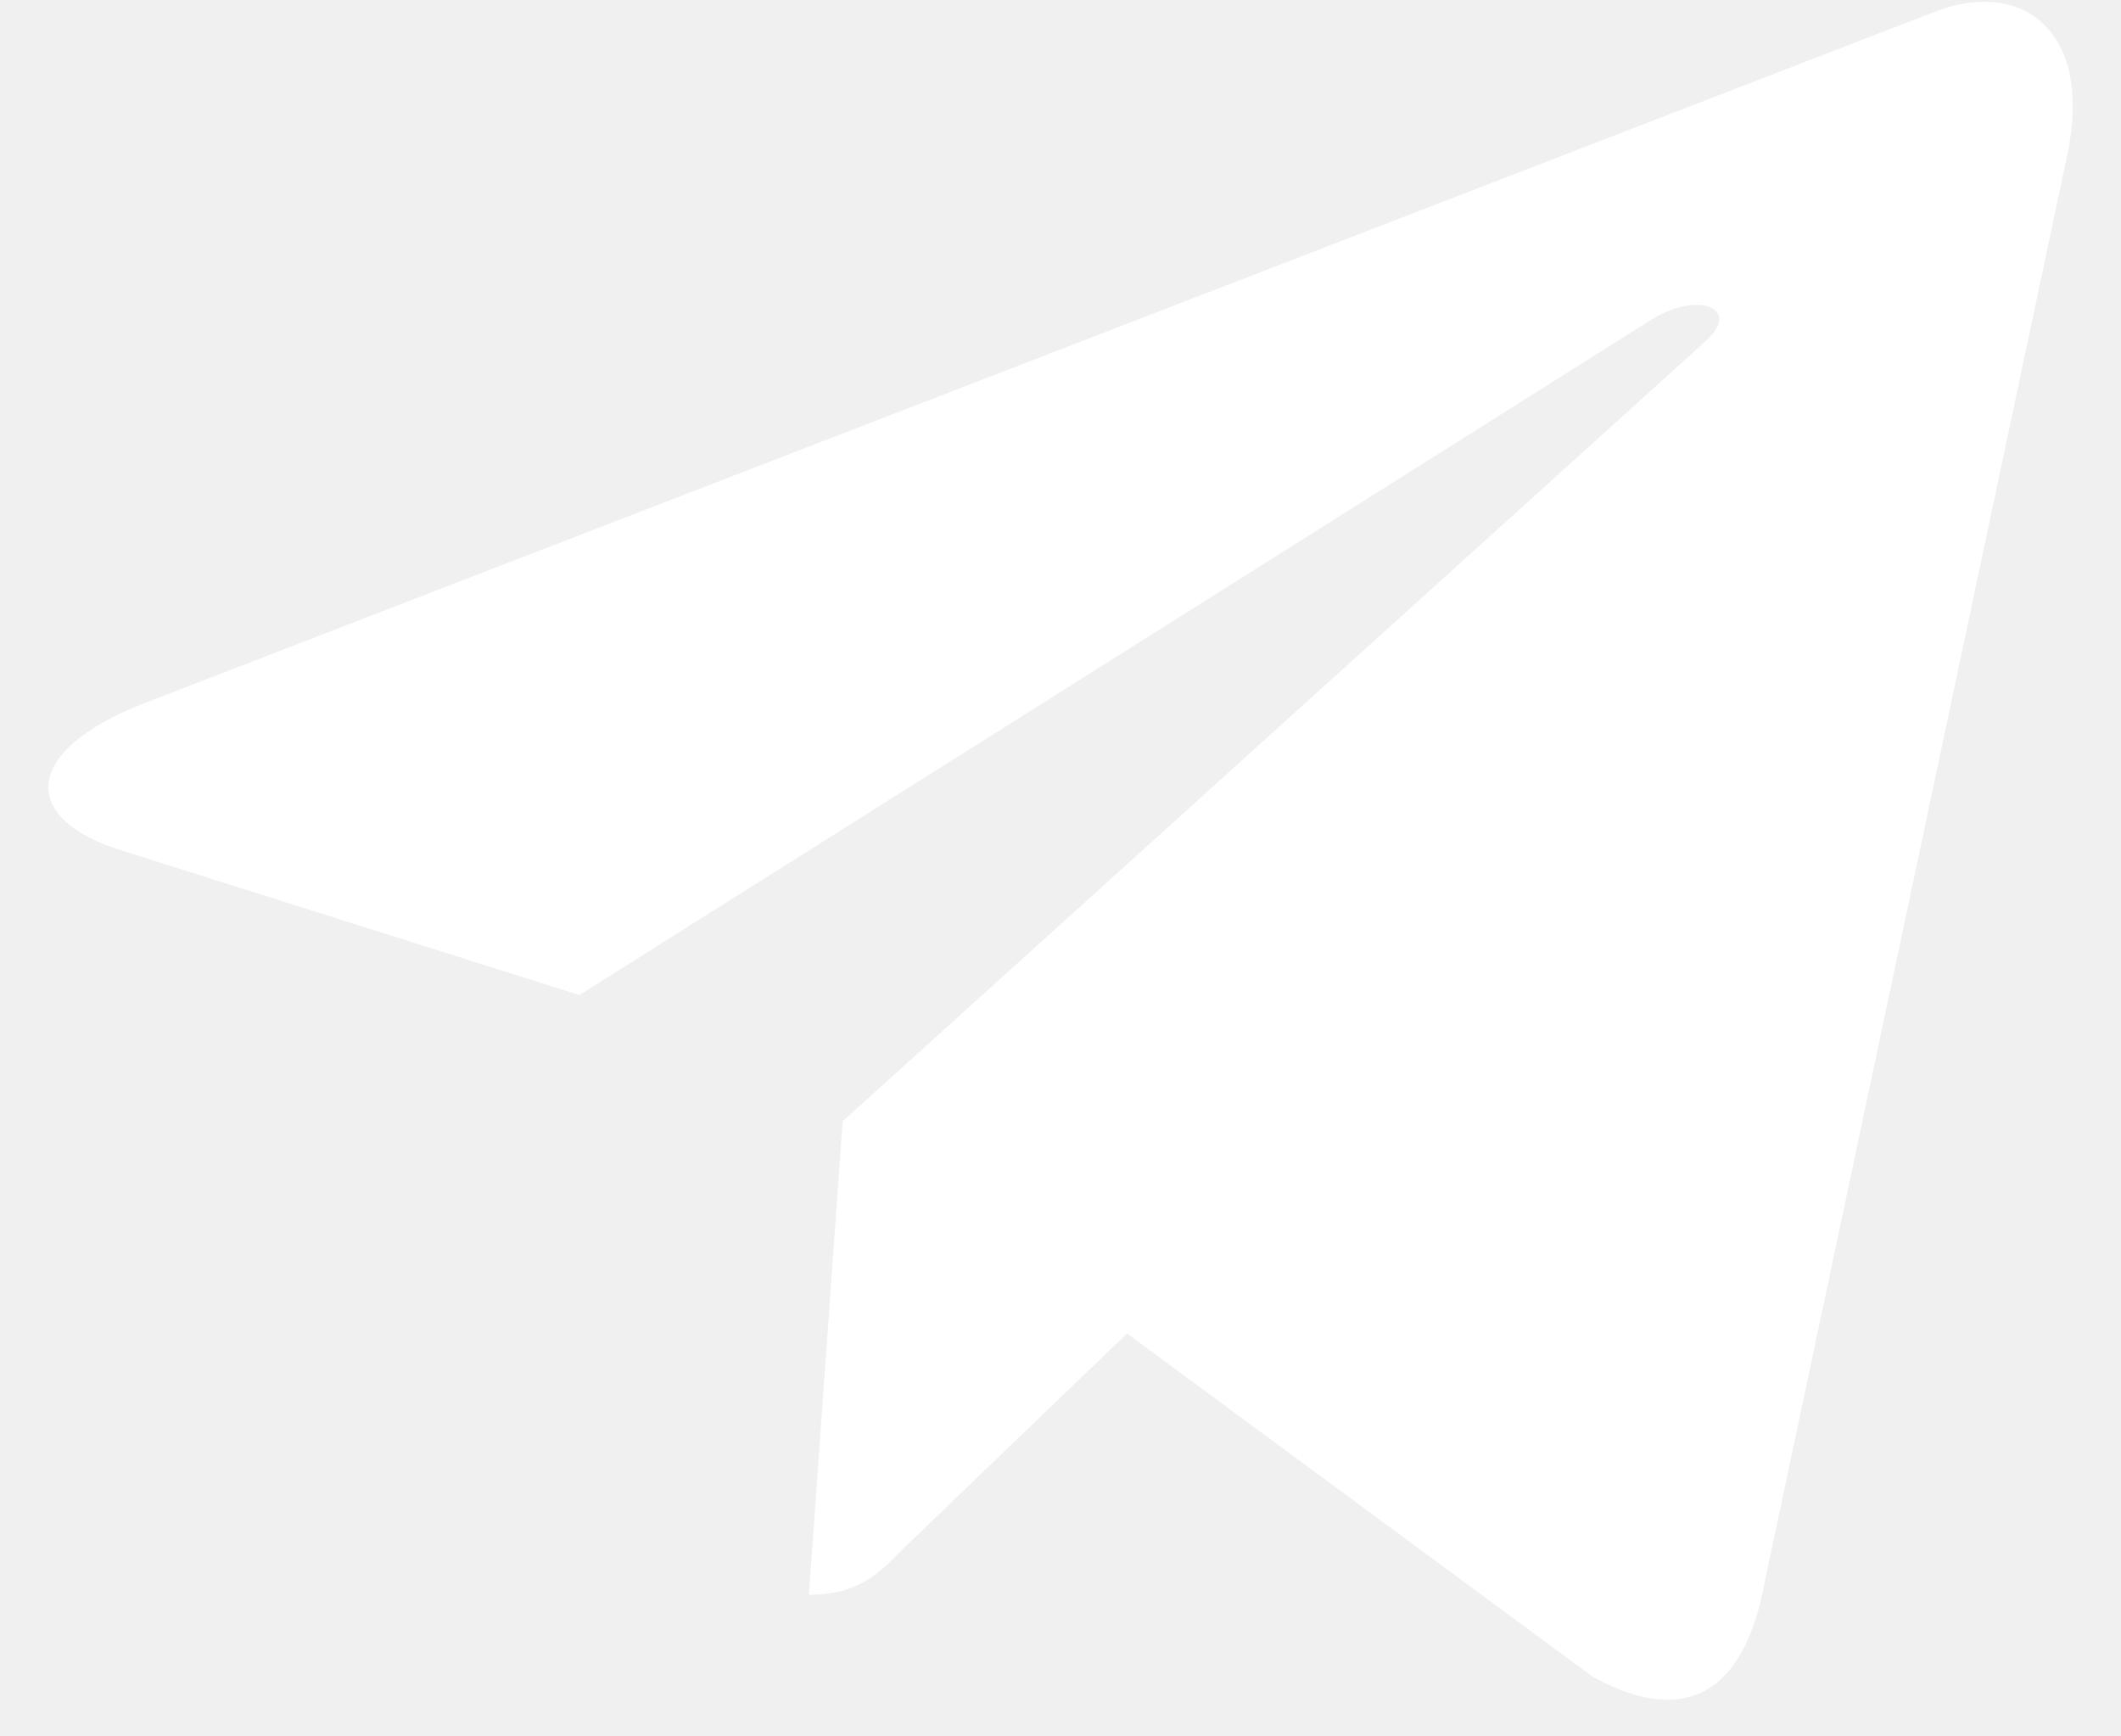
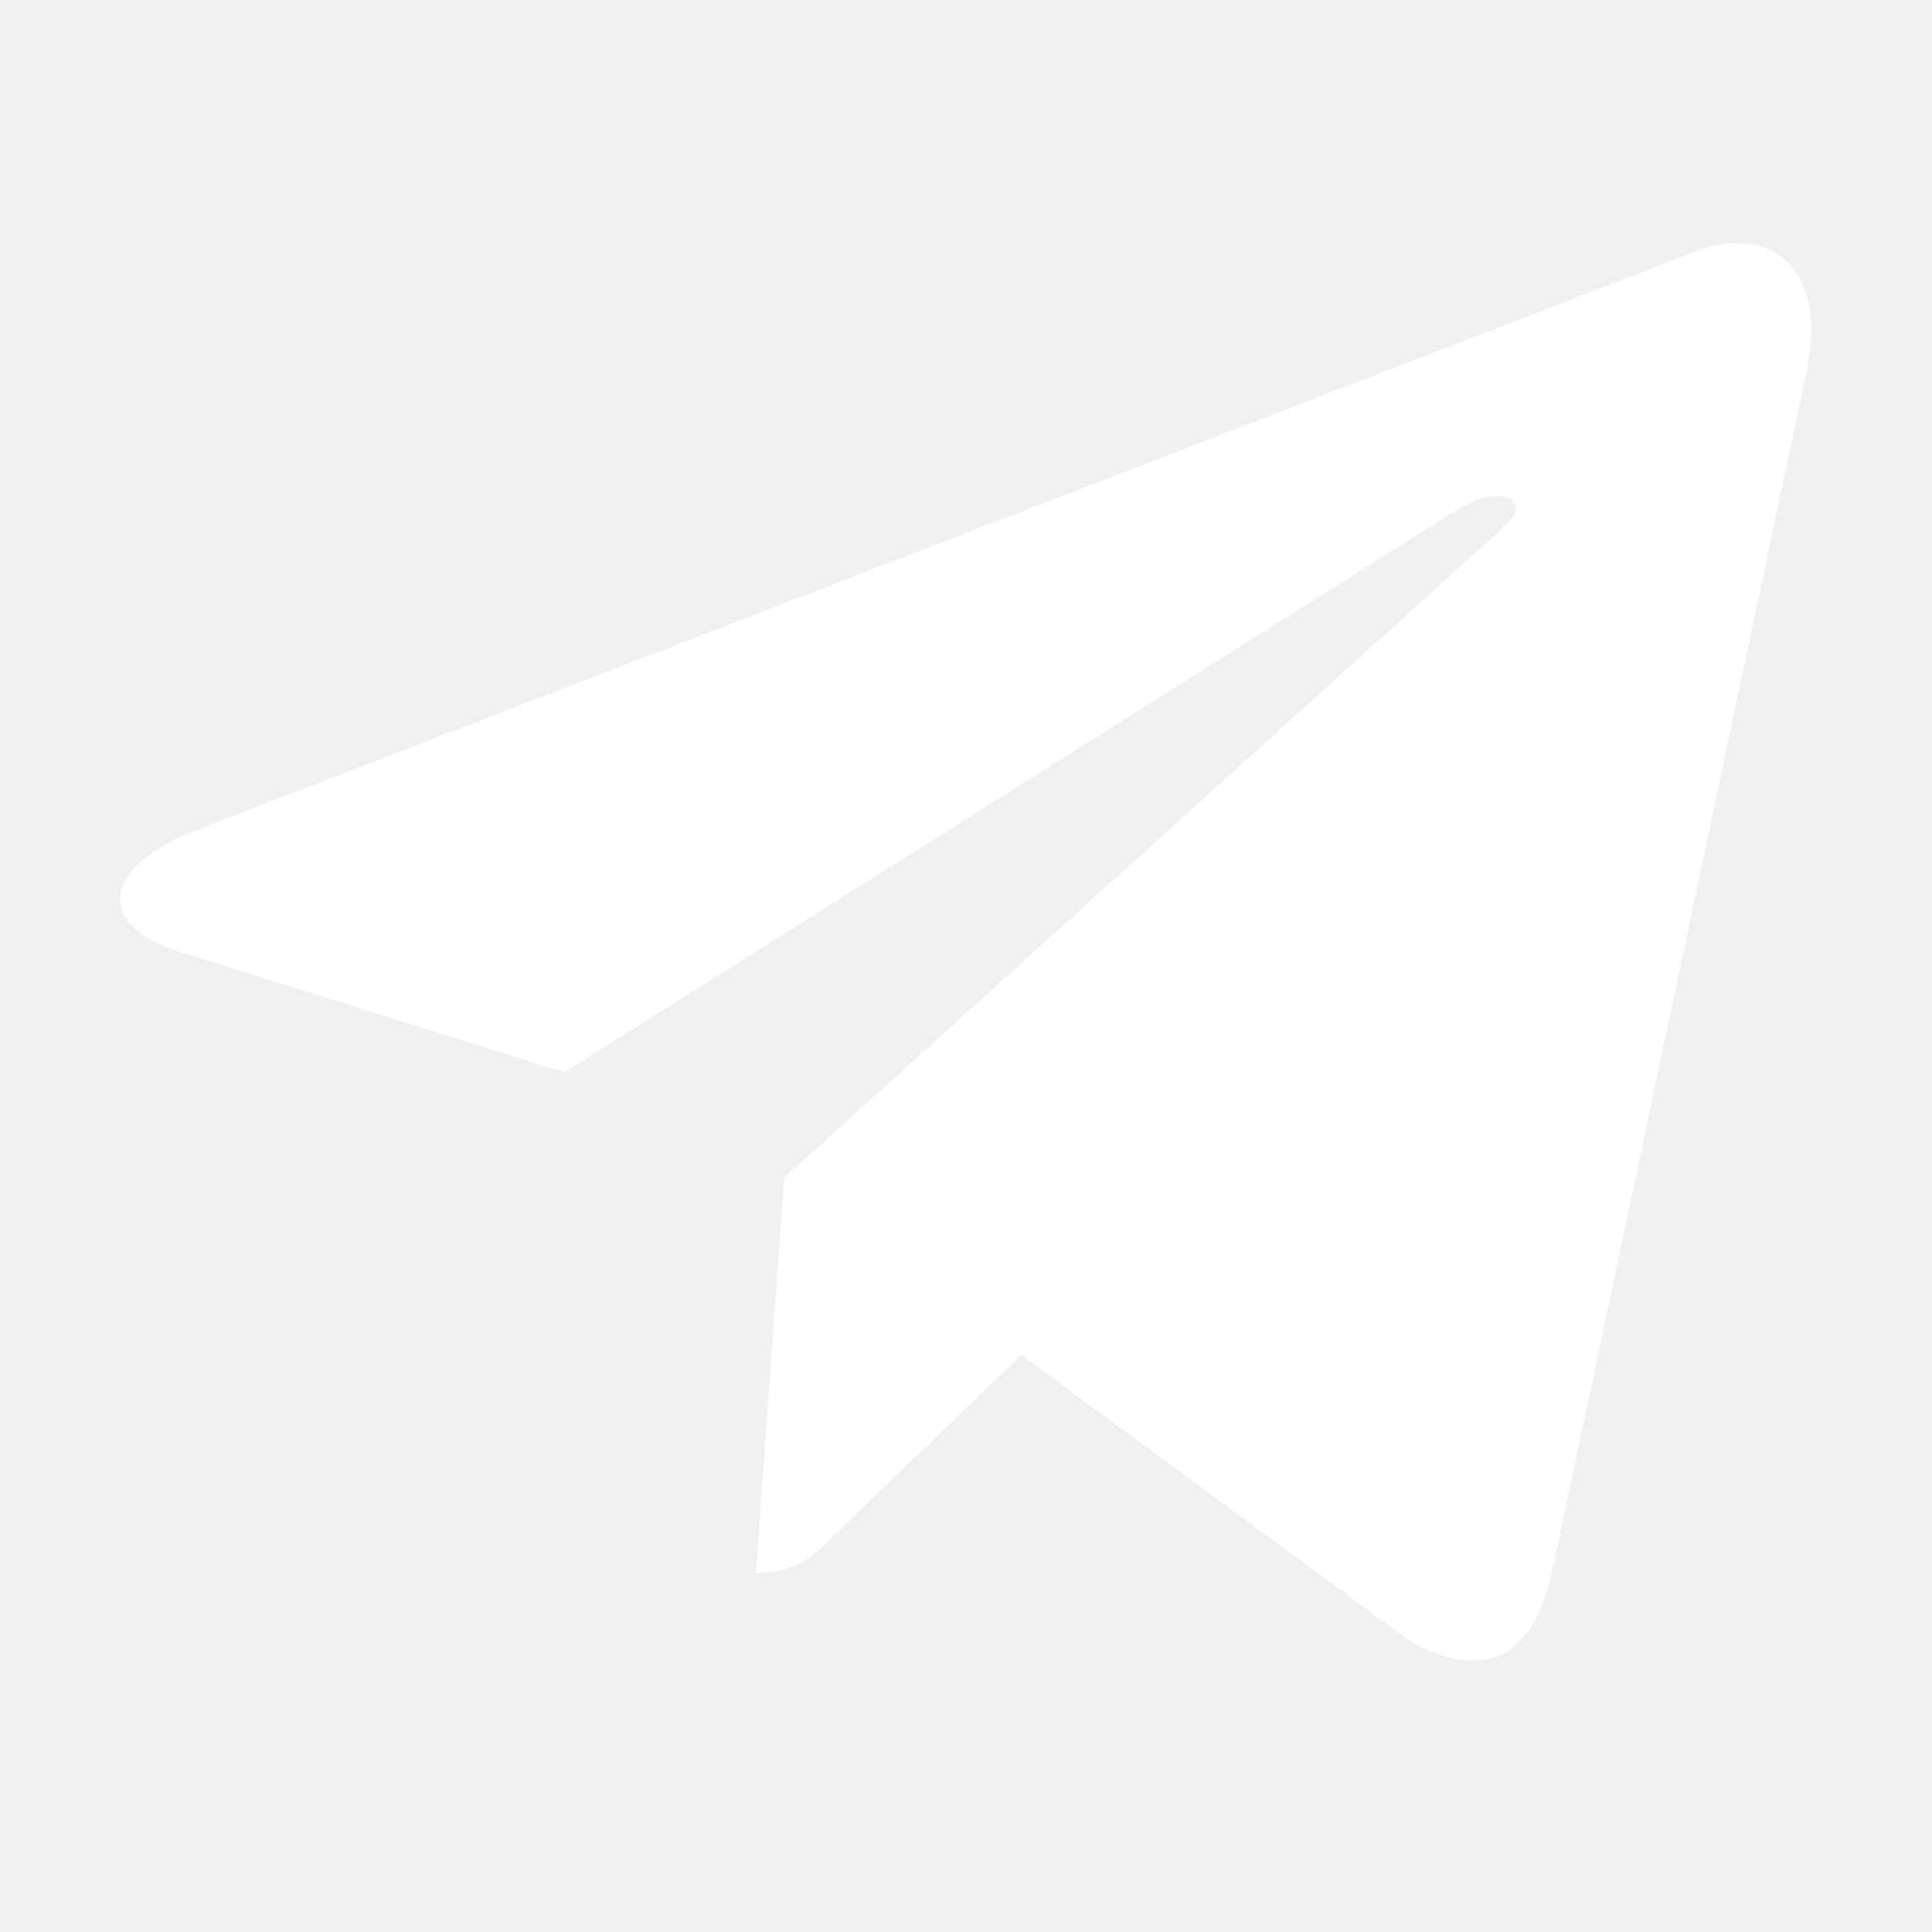
- <svg xmlns="http://www.w3.org/2000/svg" width="22" height="18" viewBox="0 0 22 18" fill="none">
-   <path d="m21.44 1.62-3.17 14.95c-.24 1.05-.86 1.31-1.75.82l-4.83-3.56-2.33 2.24c-.25.26-.47.47-.97.47l.35-4.91 8.95-8.09c.39-.35-.09-.54-.6-.2L6.01 10.32 1.26 8.82C.22 8.5.21 7.8 1.48 7.3L20.1.11c.87-.32 1.62.2 1.34 1.51Z" fill="#fff" />
+ <svg xmlns="http://www.w3.org/2000/svg" width="24" height="24" viewBox="0 0 24 24" fill="none">
+   <path d="m22.44 4.62-3.17 14.95c-.24 1.05-.86 1.31-1.75.82l-4.83-3.56-2.33 2.24c-.25.26-.47.47-.97.47l.35-4.91 8.95-8.09c.39-.35-.09-.54-.6-.2L7.01 13.32l-4.76-1.49c-1.04-.32-1.05-1.03.22-1.53L21.1 3.11c.87-.32 1.62.2 1.34 1.51Z" fill="#fff" />
</svg>
